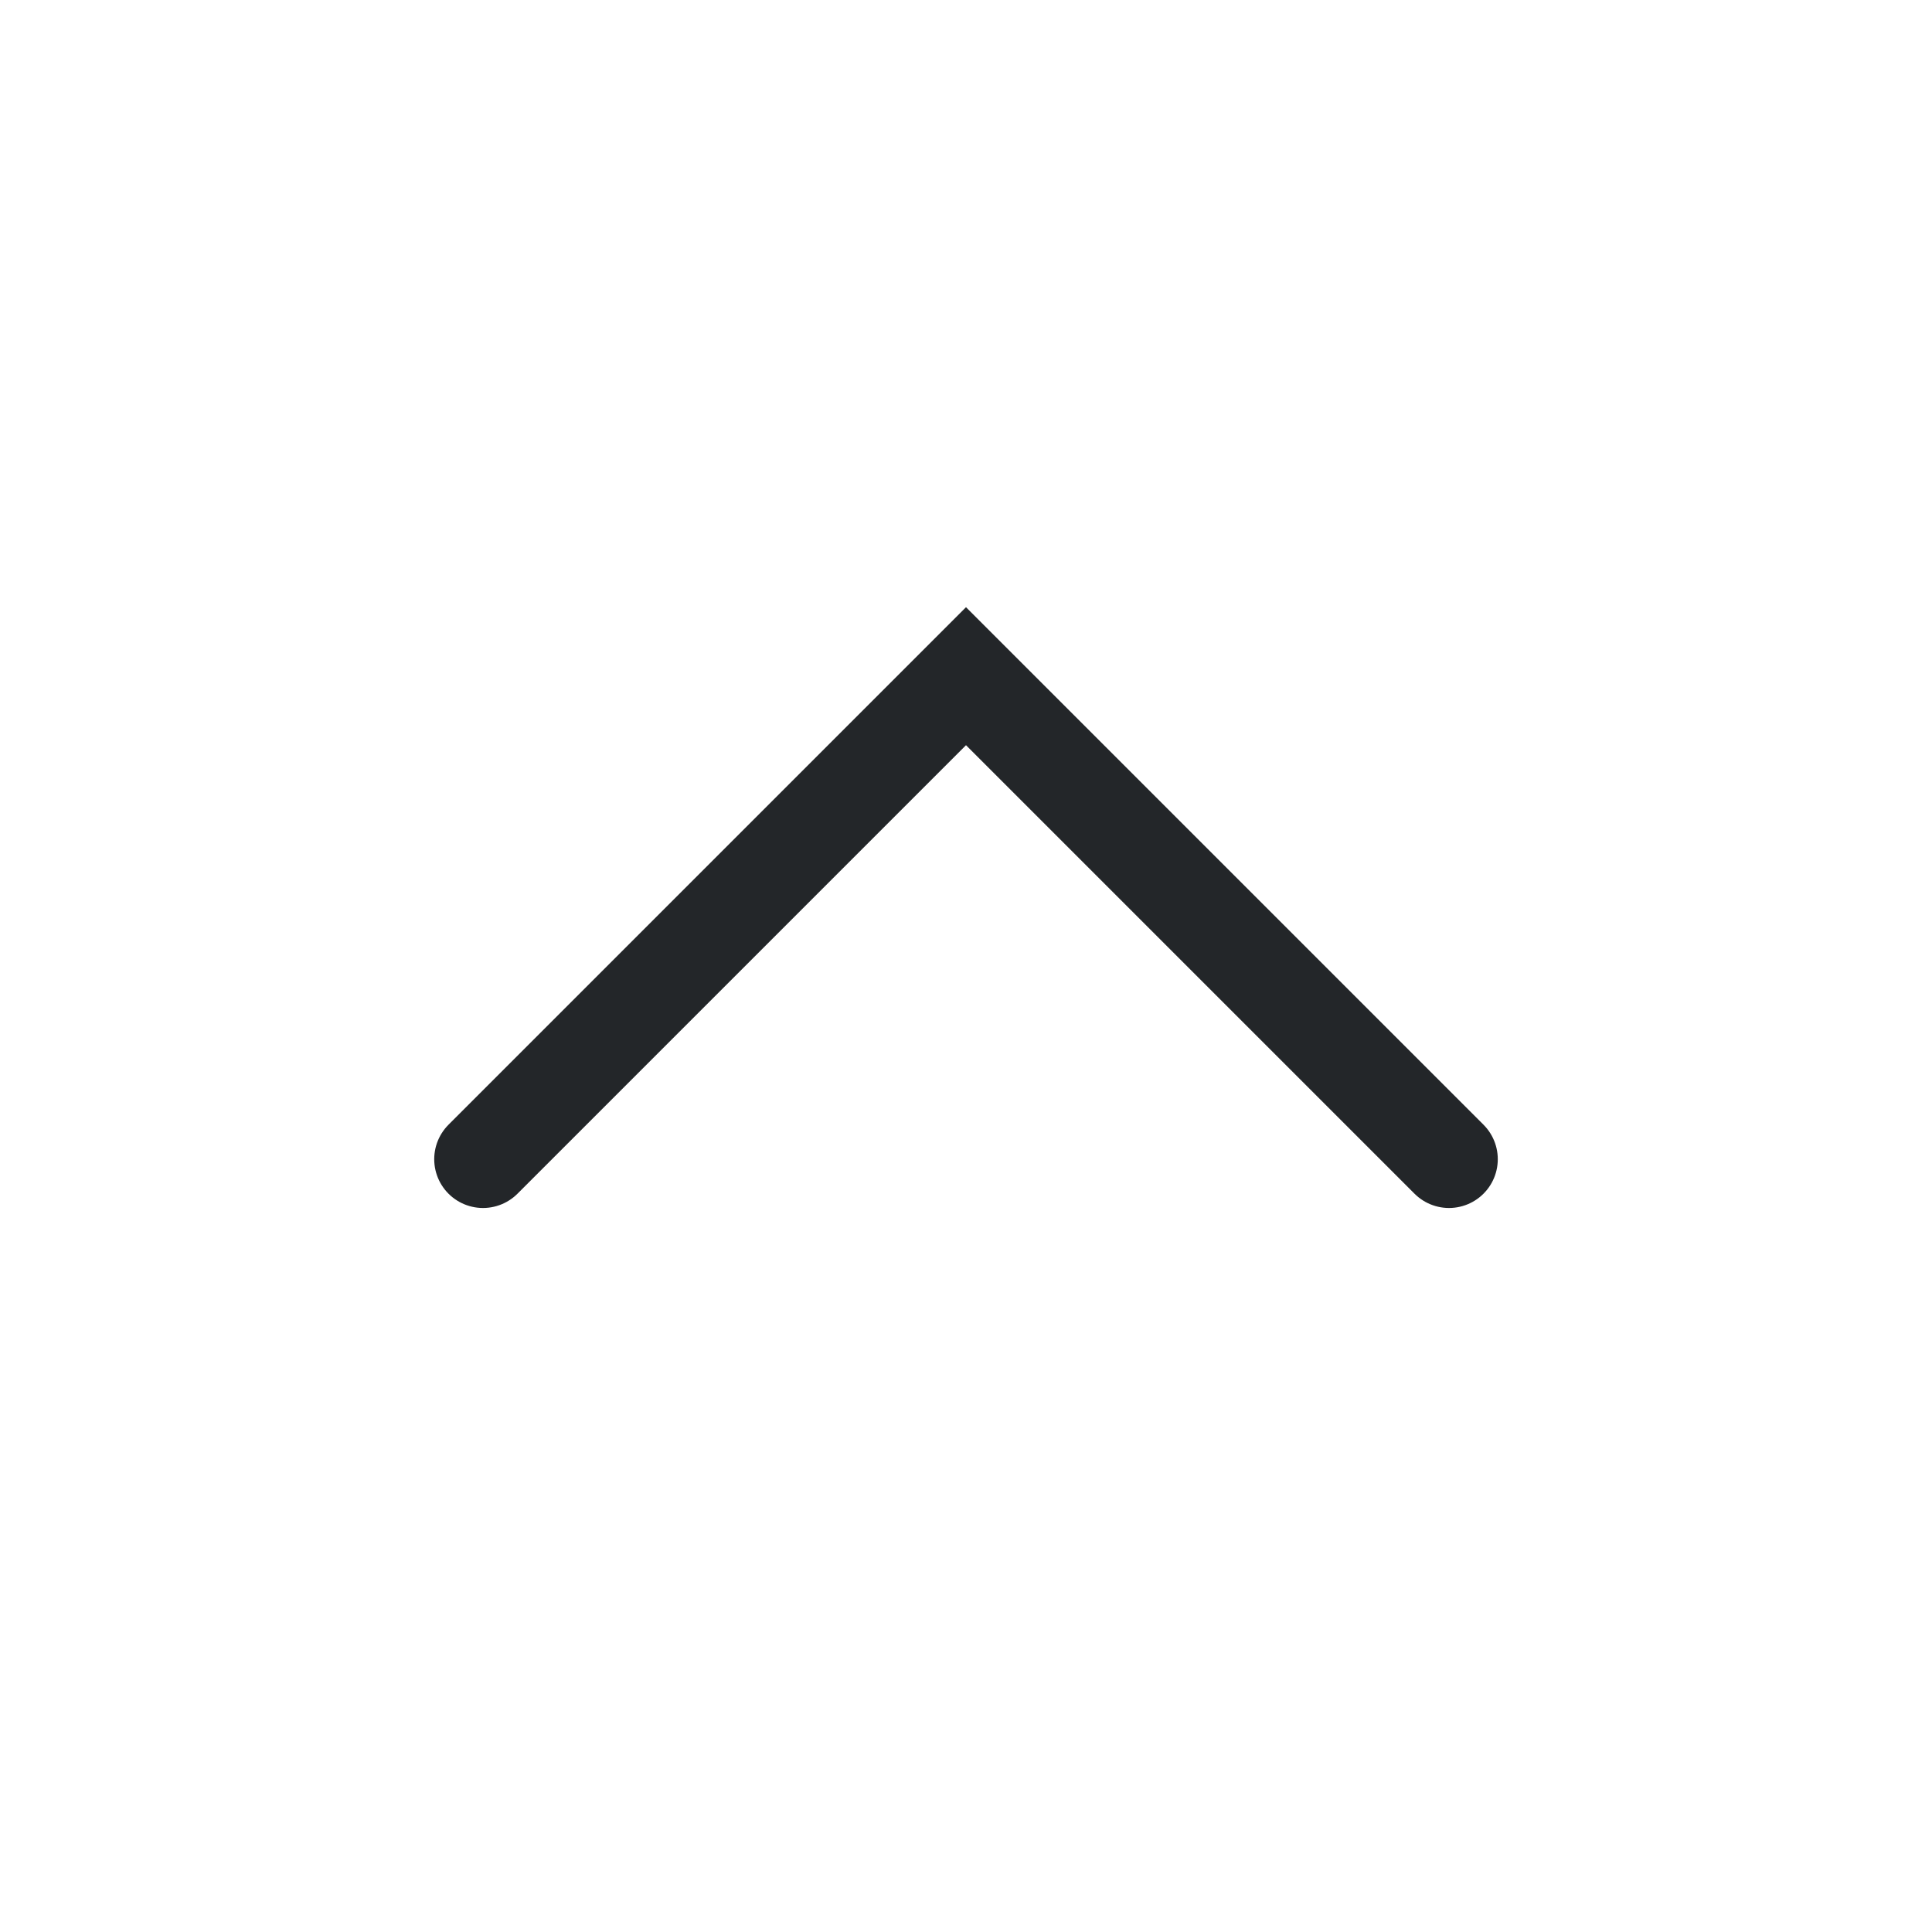
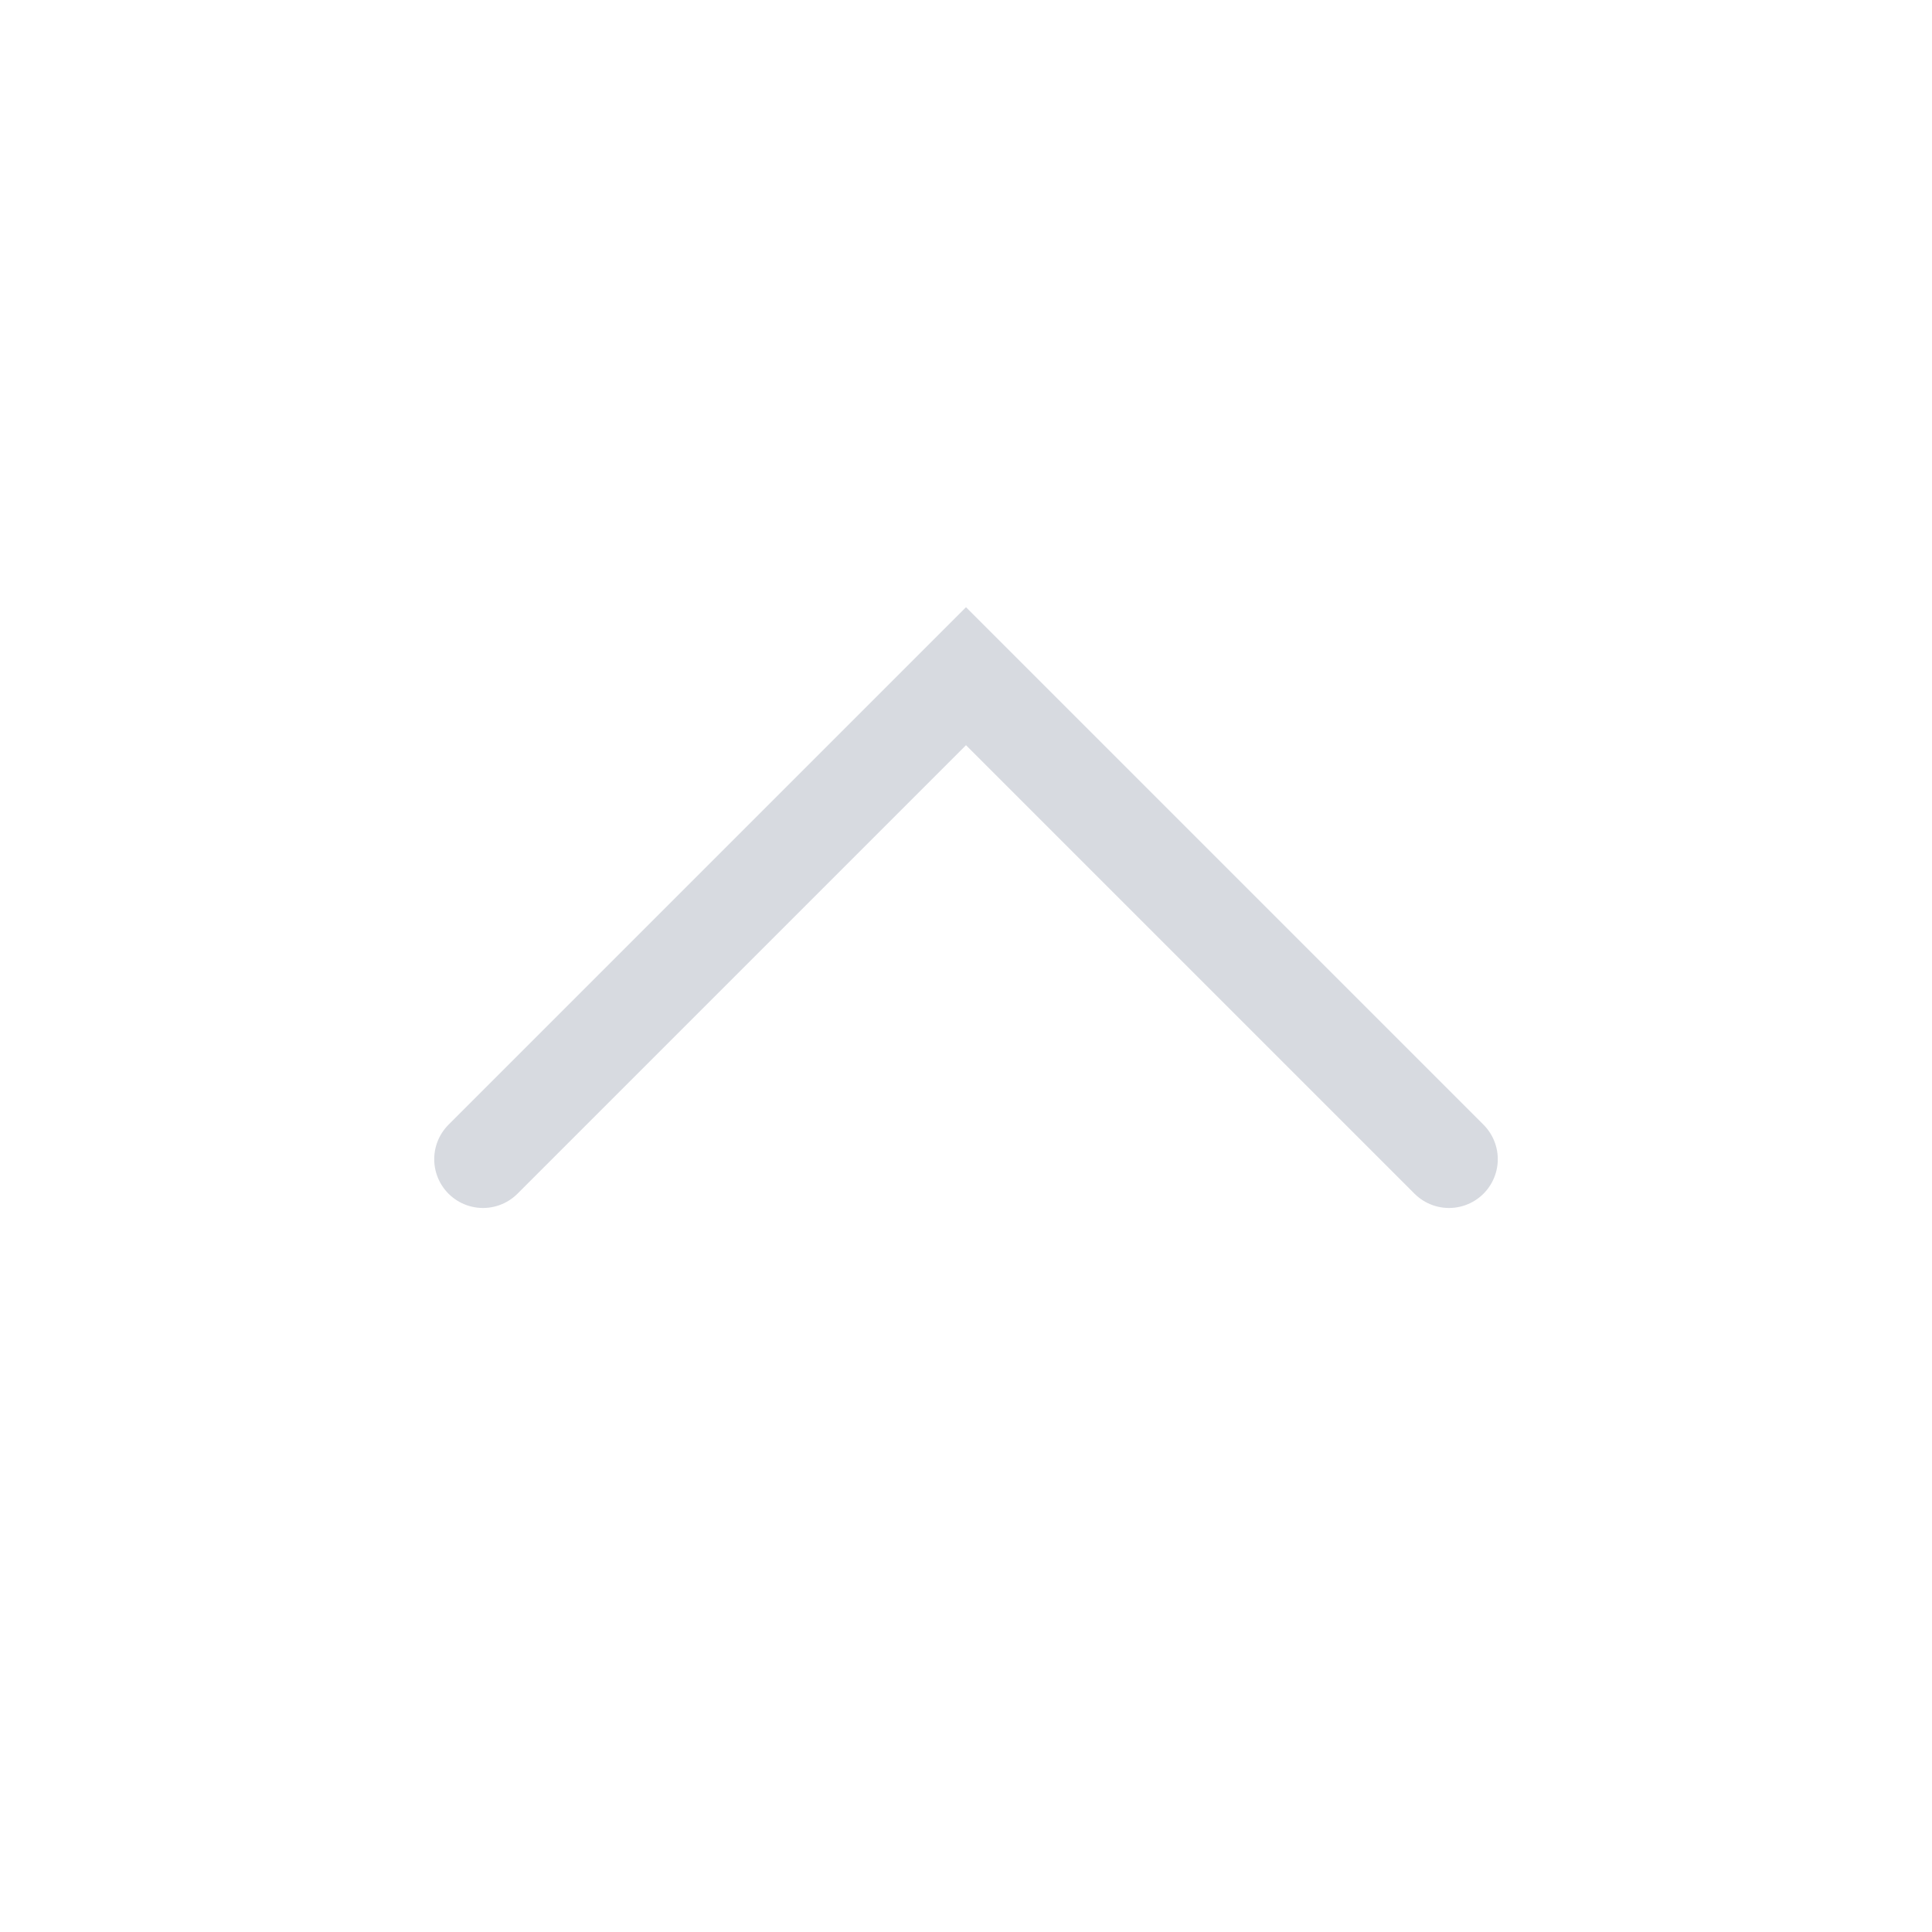
<svg xmlns="http://www.w3.org/2000/svg" viewBox="0 0 50 50" version="1.2" baseProfile="tiny">
  <defs>
</defs>
  <g fill="none" stroke="black" stroke-width="1" fill-rule="evenodd" stroke-linecap="square" stroke-linejoin="bevel">
-     <g fill="none" stroke="#232629" stroke-opacity="1" stroke-width="1.01" stroke-linecap="round" stroke-linejoin="miter" stroke-miterlimit="2" transform="matrix(2.5,0,0,2.5,2.5,2.5)" font-family="Noto Sans" font-size="10" font-weight="400" font-style="normal">
+     <g fill="none" stroke="#d7dae0" stroke-opacity="1" stroke-width="1.01" stroke-linecap="round" stroke-linejoin="miter" stroke-miterlimit="2" transform="matrix(2.5,0,0,2.5,2.5,2.5)" font-family="Noto Sans" font-size="10" font-weight="400" font-style="normal">
      <polyline fill="none" vector-effect="none" points="4,11 9,6 14,11 " />
    </g>
    <g fill="none" stroke="#000000" stroke-opacity="1" stroke-width="1" stroke-linecap="square" stroke-linejoin="bevel" transform="matrix(1,0,0,1,0,0)" font-family="Noto Sans" font-size="10" font-weight="400" font-style="normal">
</g>
  </g>
</svg>
